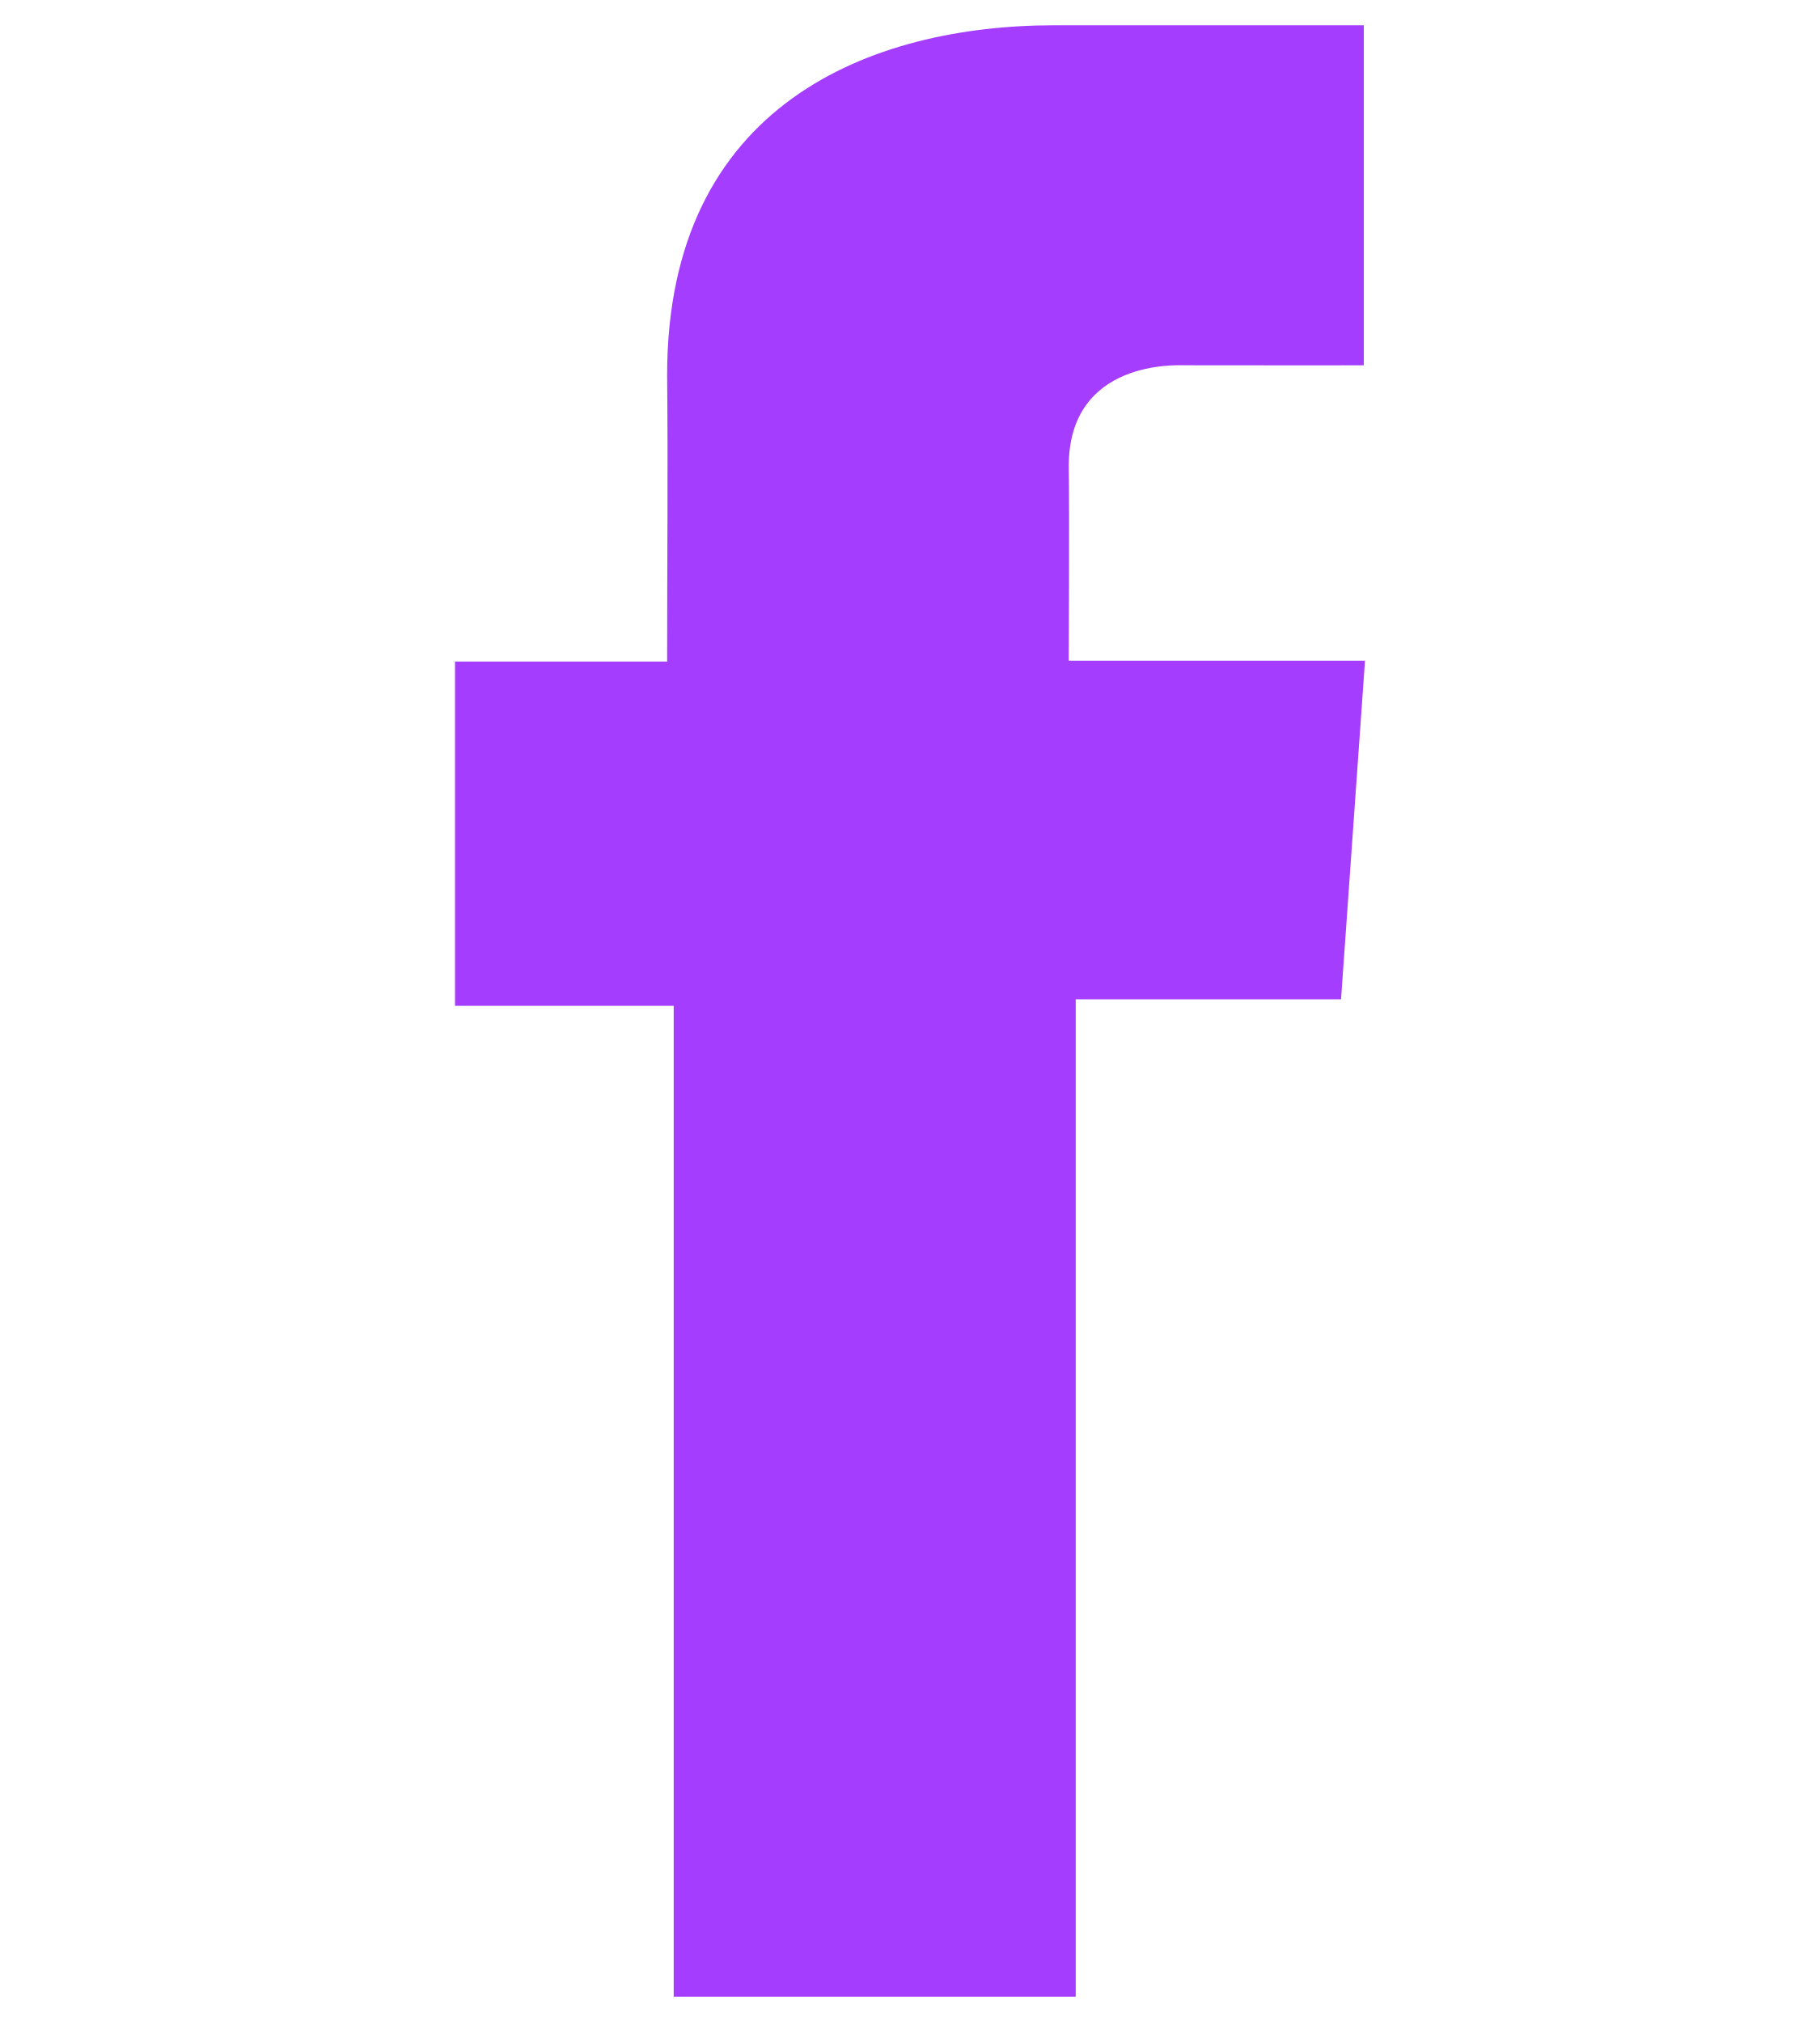
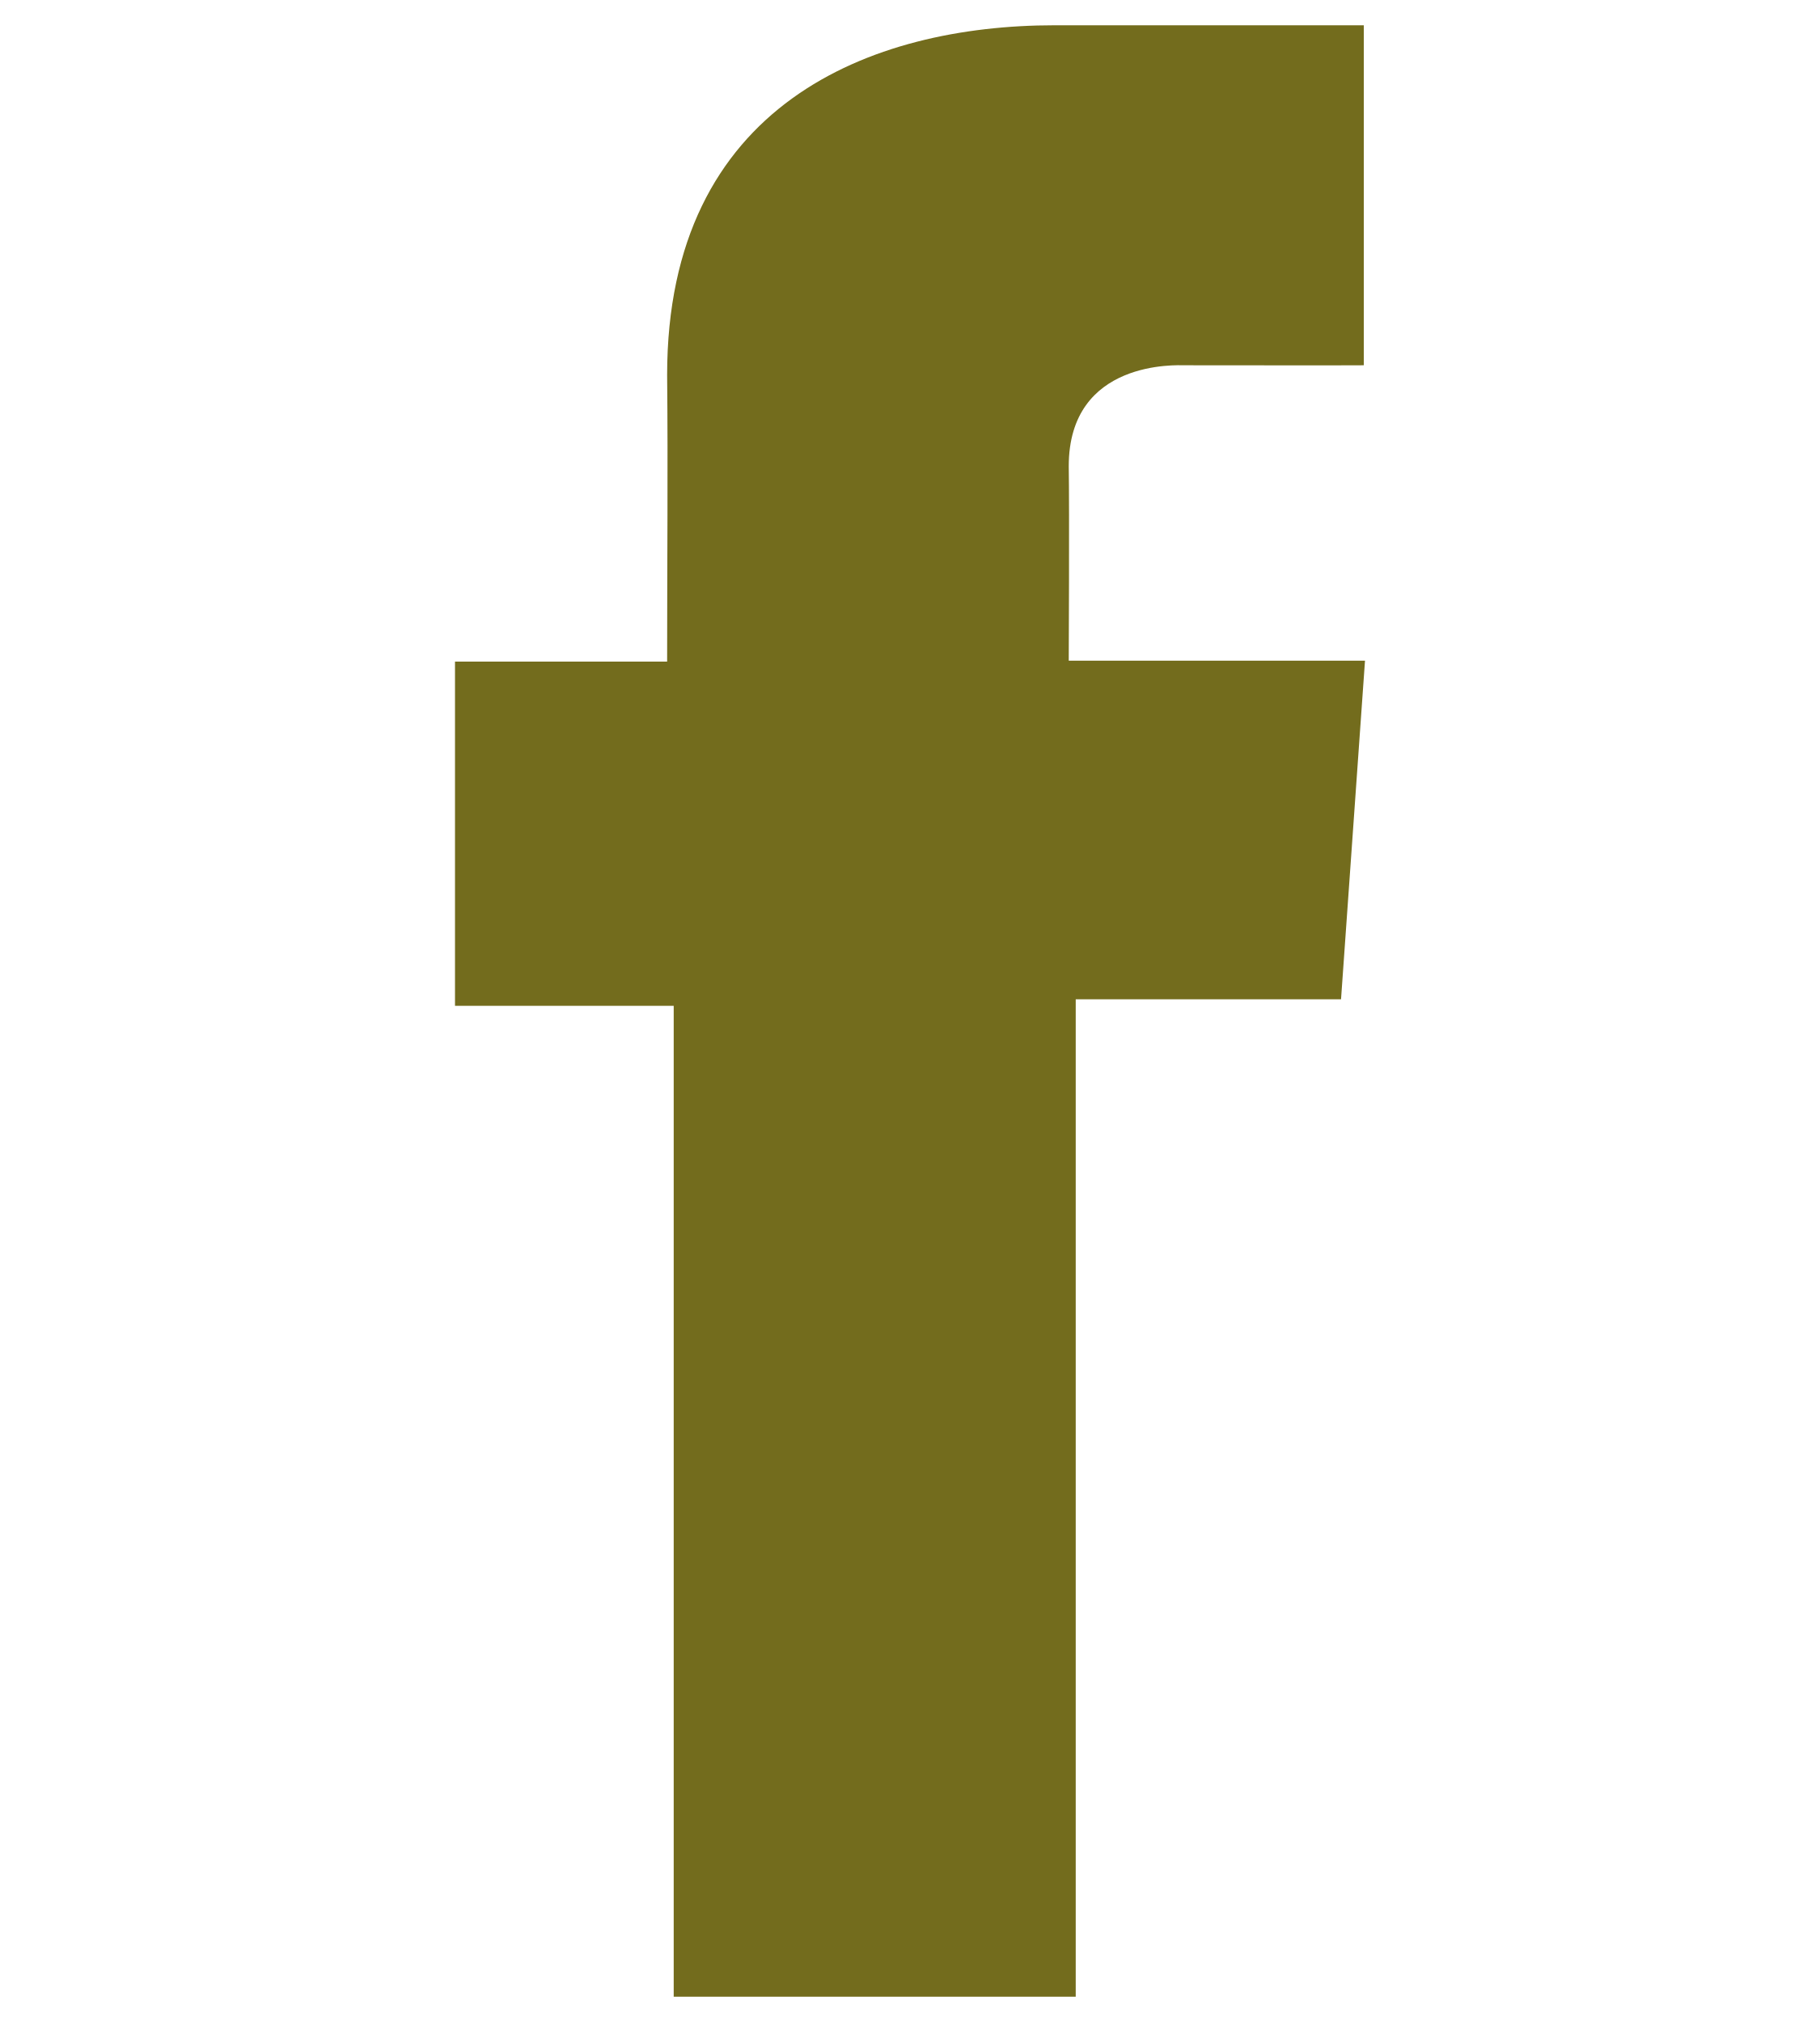
<svg xmlns="http://www.w3.org/2000/svg" width="18" height="20" viewBox="0 0 18 20" fill="none">
-   <path d="M13.487 0.25H10.43C8.616 0.25 6.598 1.028 6.598 3.709C6.607 4.643 6.598 5.537 6.598 6.544H4.5V9.949H6.663V19.75H10.639V9.884H13.263L13.5 6.535H10.57C10.57 6.535 10.577 5.045 10.57 4.612C10.57 3.552 11.651 3.613 11.716 3.613C12.231 3.613 13.231 3.615 13.488 3.613V0.25H13.487Z" fill="#A53DFF" />
+   <path d="M13.487 0.25H10.43C8.616 0.25 6.598 1.028 6.598 3.709C6.607 4.643 6.598 5.537 6.598 6.544H4.5V9.949H6.663V19.75H10.639V9.884H13.263L13.5 6.535H10.57C10.57 6.535 10.577 5.045 10.57 4.612C10.57 3.552 11.651 3.613 11.716 3.613C12.231 3.613 13.231 3.615 13.488 3.613V0.25H13.487Z" fill="#736c1d" />
</svg>
